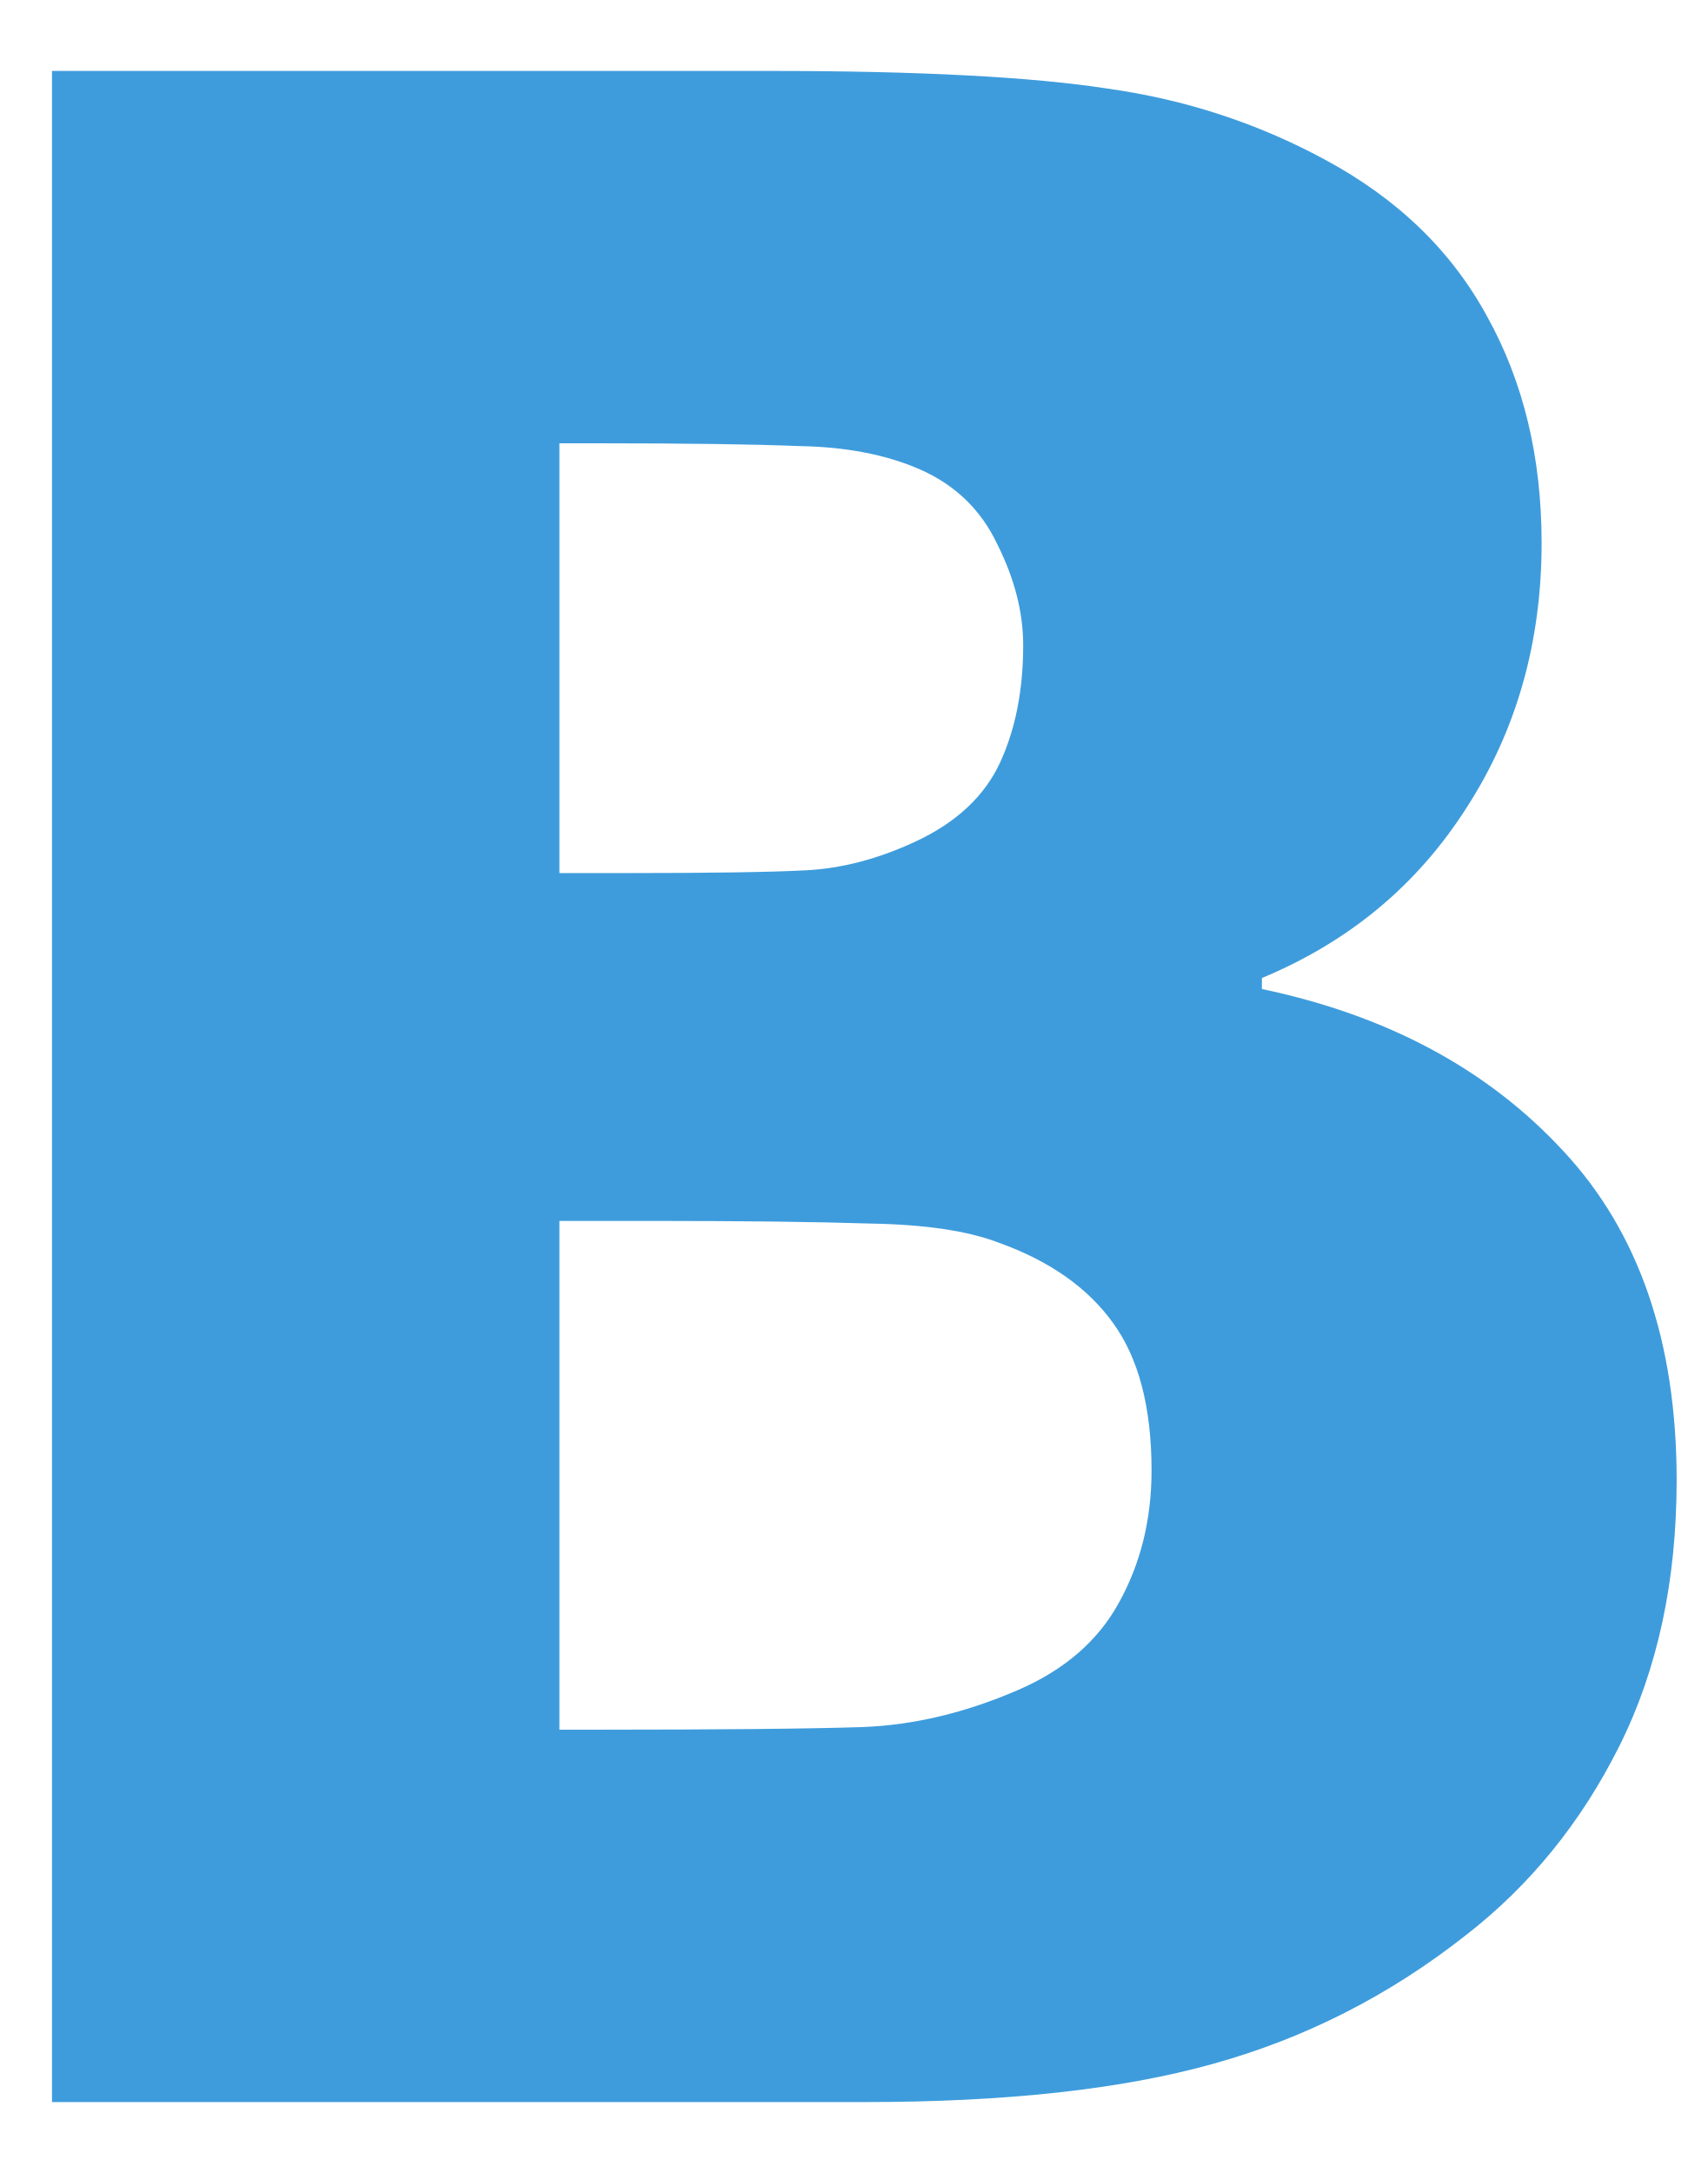
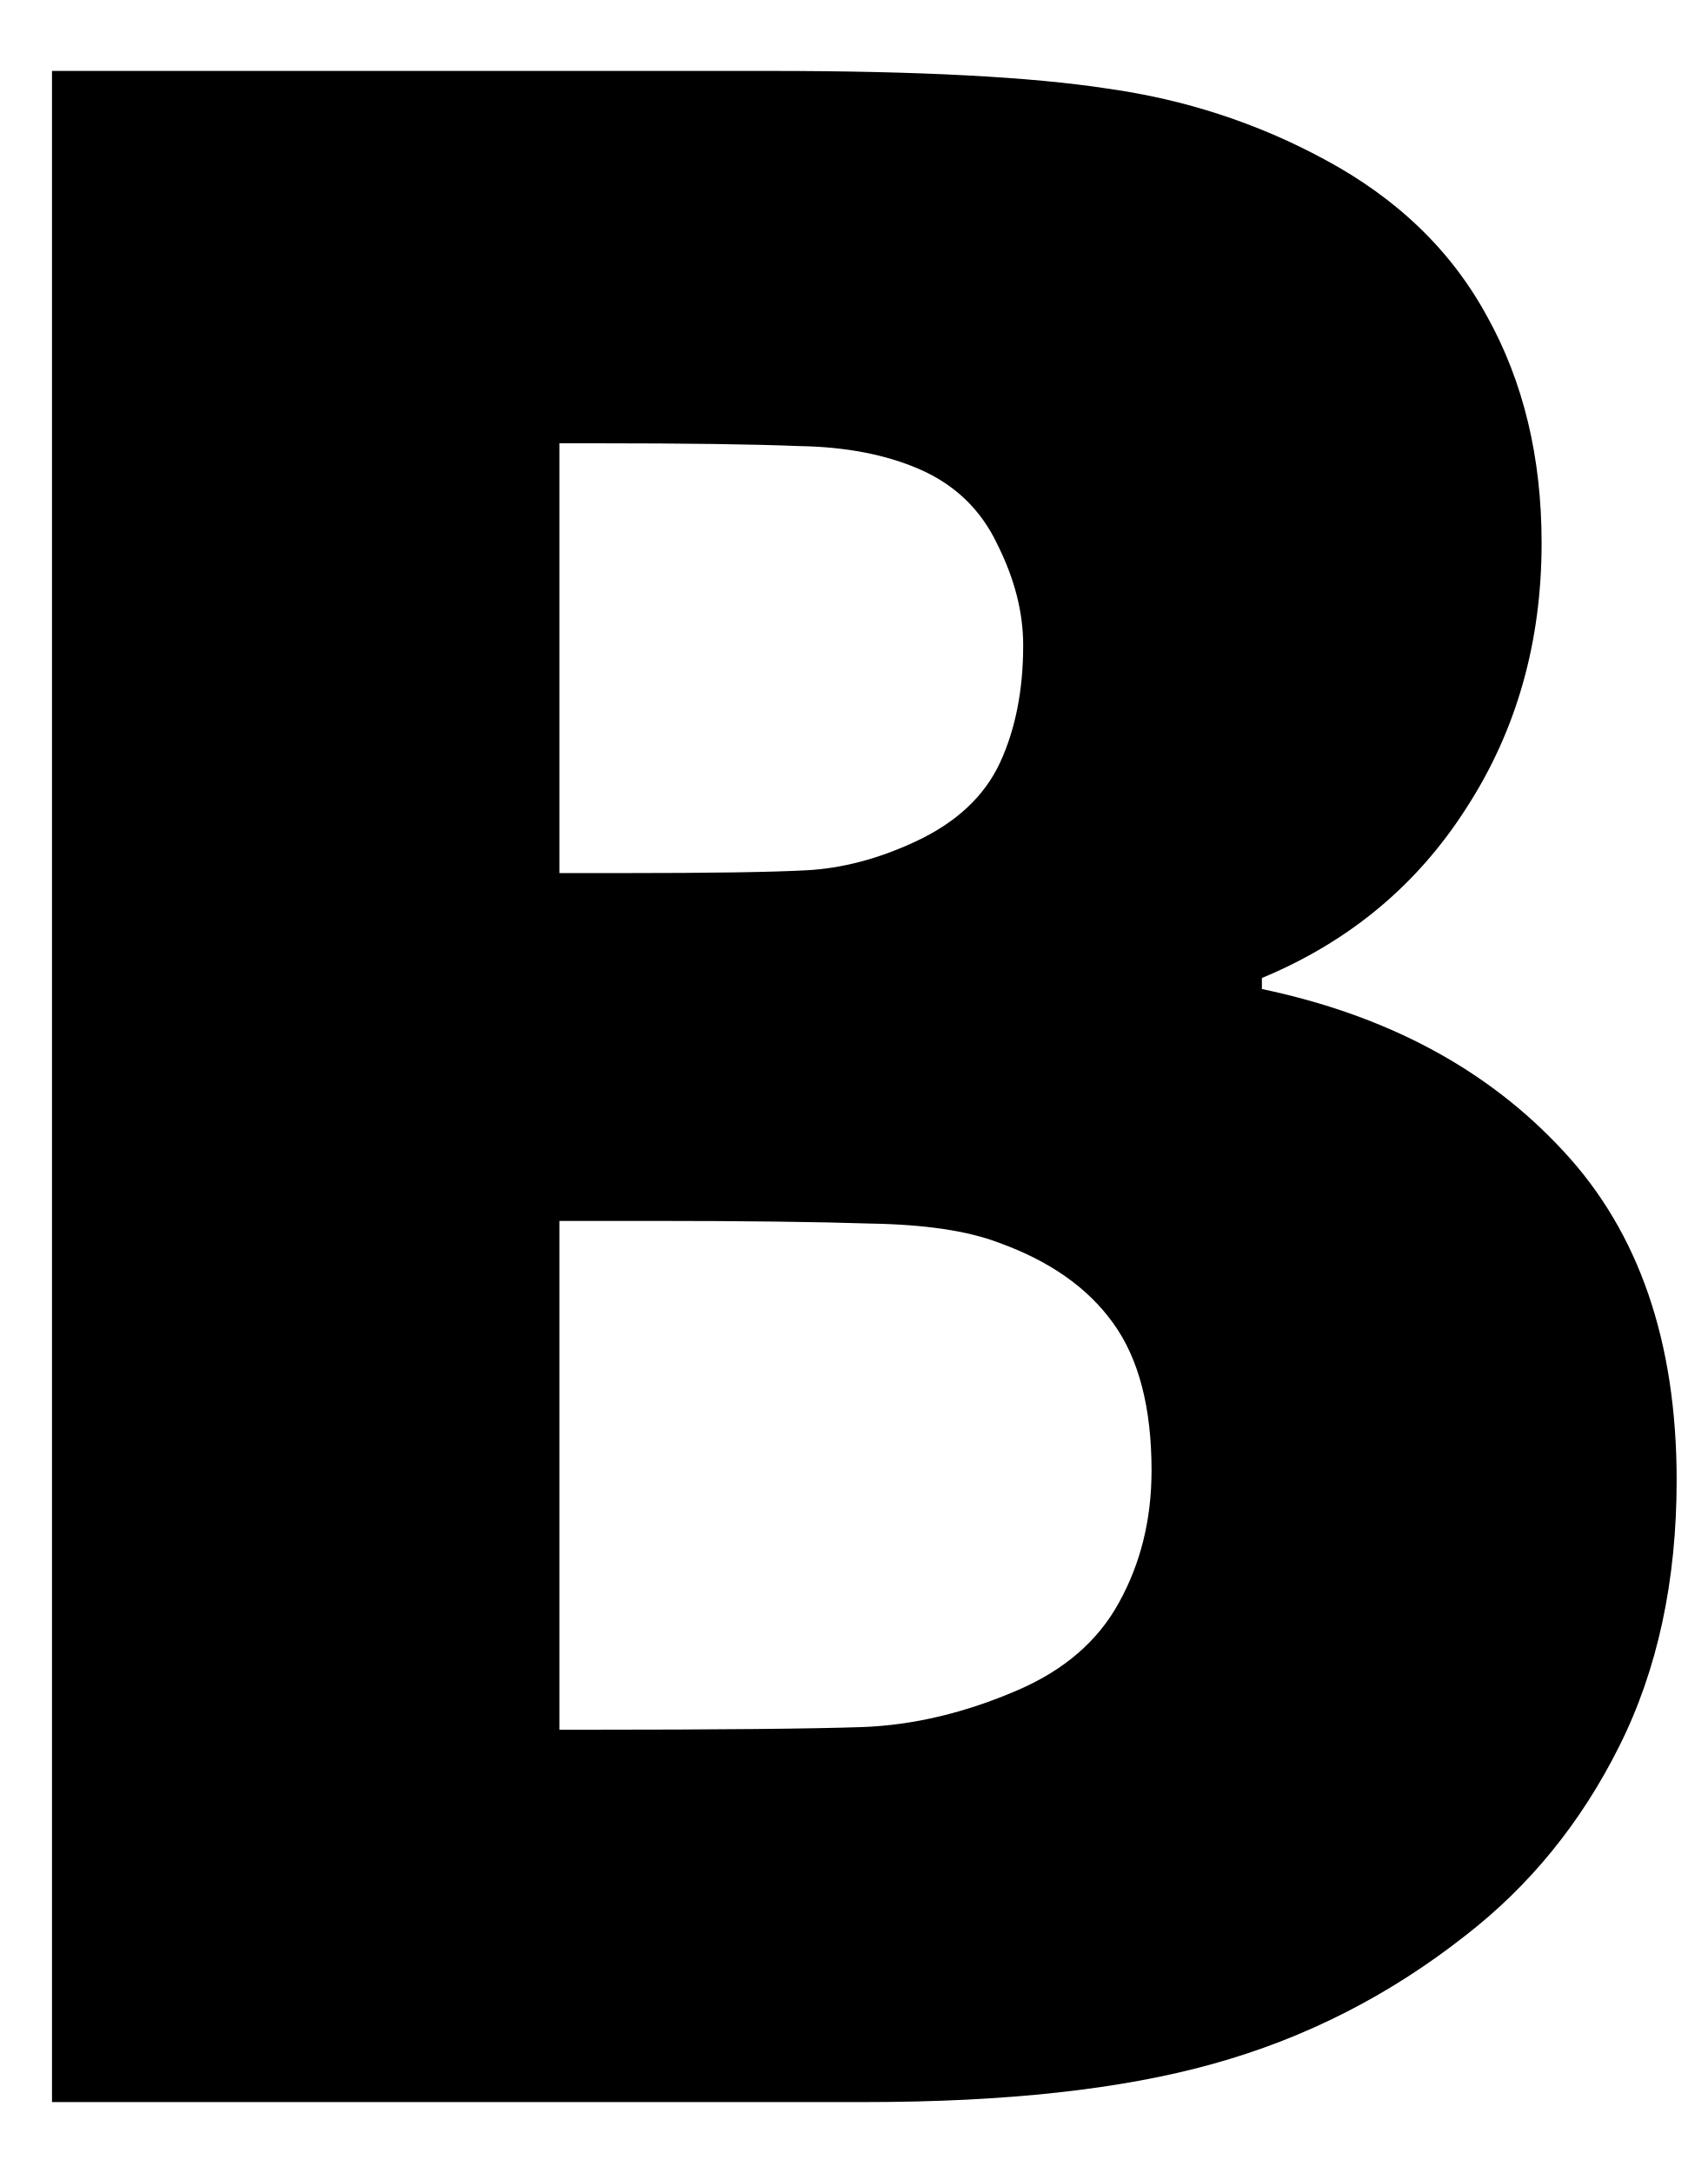
<svg xmlns="http://www.w3.org/2000/svg" width="11" height="14" viewBox="0 0 11 14" fill="none">
-   <path d="M10.802 9.536C10.802 10.186 10.679 10.757 10.433 11.249C10.187 11.742 9.856 12.149 9.44 12.471C8.948 12.858 8.406 13.133 7.814 13.297C7.228 13.461 6.481 13.543 5.573 13.543H0.335V0.457H4.958C5.919 0.457 6.645 0.495 7.137 0.571C7.635 0.641 8.101 0.793 8.535 1.028C9.004 1.28 9.352 1.617 9.581 2.039C9.815 2.46 9.932 2.947 9.932 3.498C9.932 4.136 9.771 4.705 9.449 5.203C9.132 5.701 8.693 6.067 8.13 6.301V6.372C8.939 6.542 9.587 6.89 10.073 7.417C10.559 7.939 10.802 8.645 10.802 9.536ZM6.592 4.157C6.592 3.946 6.537 3.729 6.425 3.506C6.32 3.284 6.153 3.123 5.924 3.023C5.708 2.929 5.45 2.879 5.151 2.874C4.858 2.862 4.419 2.856 3.833 2.856H3.604V5.625H4.017C4.58 5.625 4.972 5.619 5.195 5.607C5.423 5.595 5.658 5.534 5.898 5.422C6.162 5.299 6.343 5.129 6.443 4.913C6.543 4.696 6.592 4.444 6.592 4.157ZM7.419 9.474C7.419 9.07 7.337 8.753 7.172 8.525C7.008 8.296 6.762 8.124 6.434 8.006C6.235 7.93 5.96 7.889 5.608 7.883C5.262 7.872 4.797 7.866 4.211 7.866H3.604V11.144H3.78C4.635 11.144 5.227 11.138 5.555 11.127C5.883 11.115 6.217 11.036 6.557 10.889C6.856 10.76 7.073 10.573 7.208 10.327C7.348 10.075 7.419 9.791 7.419 9.474Z" fill="#3E9CDC" />
+   <path d="M10.802 9.536C10.802 10.186 10.679 10.757 10.433 11.249C10.187 11.742 9.856 12.149 9.44 12.471C8.948 12.858 8.406 13.133 7.814 13.297C7.228 13.461 6.481 13.543 5.573 13.543H0.335V0.457H4.958C5.919 0.457 6.645 0.495 7.137 0.571C7.635 0.641 8.101 0.793 8.535 1.028C9.004 1.28 9.352 1.617 9.581 2.039C9.815 2.46 9.932 2.947 9.932 3.498C9.932 4.136 9.771 4.705 9.449 5.203C9.132 5.701 8.693 6.067 8.13 6.301V6.372C8.939 6.542 9.587 6.89 10.073 7.417C10.559 7.939 10.802 8.645 10.802 9.536ZM6.592 4.157C6.592 3.946 6.537 3.729 6.425 3.506C6.32 3.284 6.153 3.123 5.924 3.023C5.708 2.929 5.45 2.879 5.151 2.874C4.858 2.862 4.419 2.856 3.833 2.856H3.604V5.625H4.017C4.58 5.625 4.972 5.619 5.195 5.607C5.423 5.595 5.658 5.534 5.898 5.422C6.162 5.299 6.343 5.129 6.443 4.913C6.543 4.696 6.592 4.444 6.592 4.157ZM7.419 9.474C7.419 9.07 7.337 8.753 7.172 8.525C7.008 8.296 6.762 8.124 6.434 8.006C6.235 7.93 5.96 7.889 5.608 7.883C5.262 7.872 4.797 7.866 4.211 7.866H3.604V11.144H3.78C4.635 11.144 5.227 11.138 5.555 11.127C5.883 11.115 6.217 11.036 6.557 10.889C6.856 10.76 7.073 10.573 7.208 10.327C7.348 10.075 7.419 9.791 7.419 9.474Z" fill="currentColor" />
</svg>
